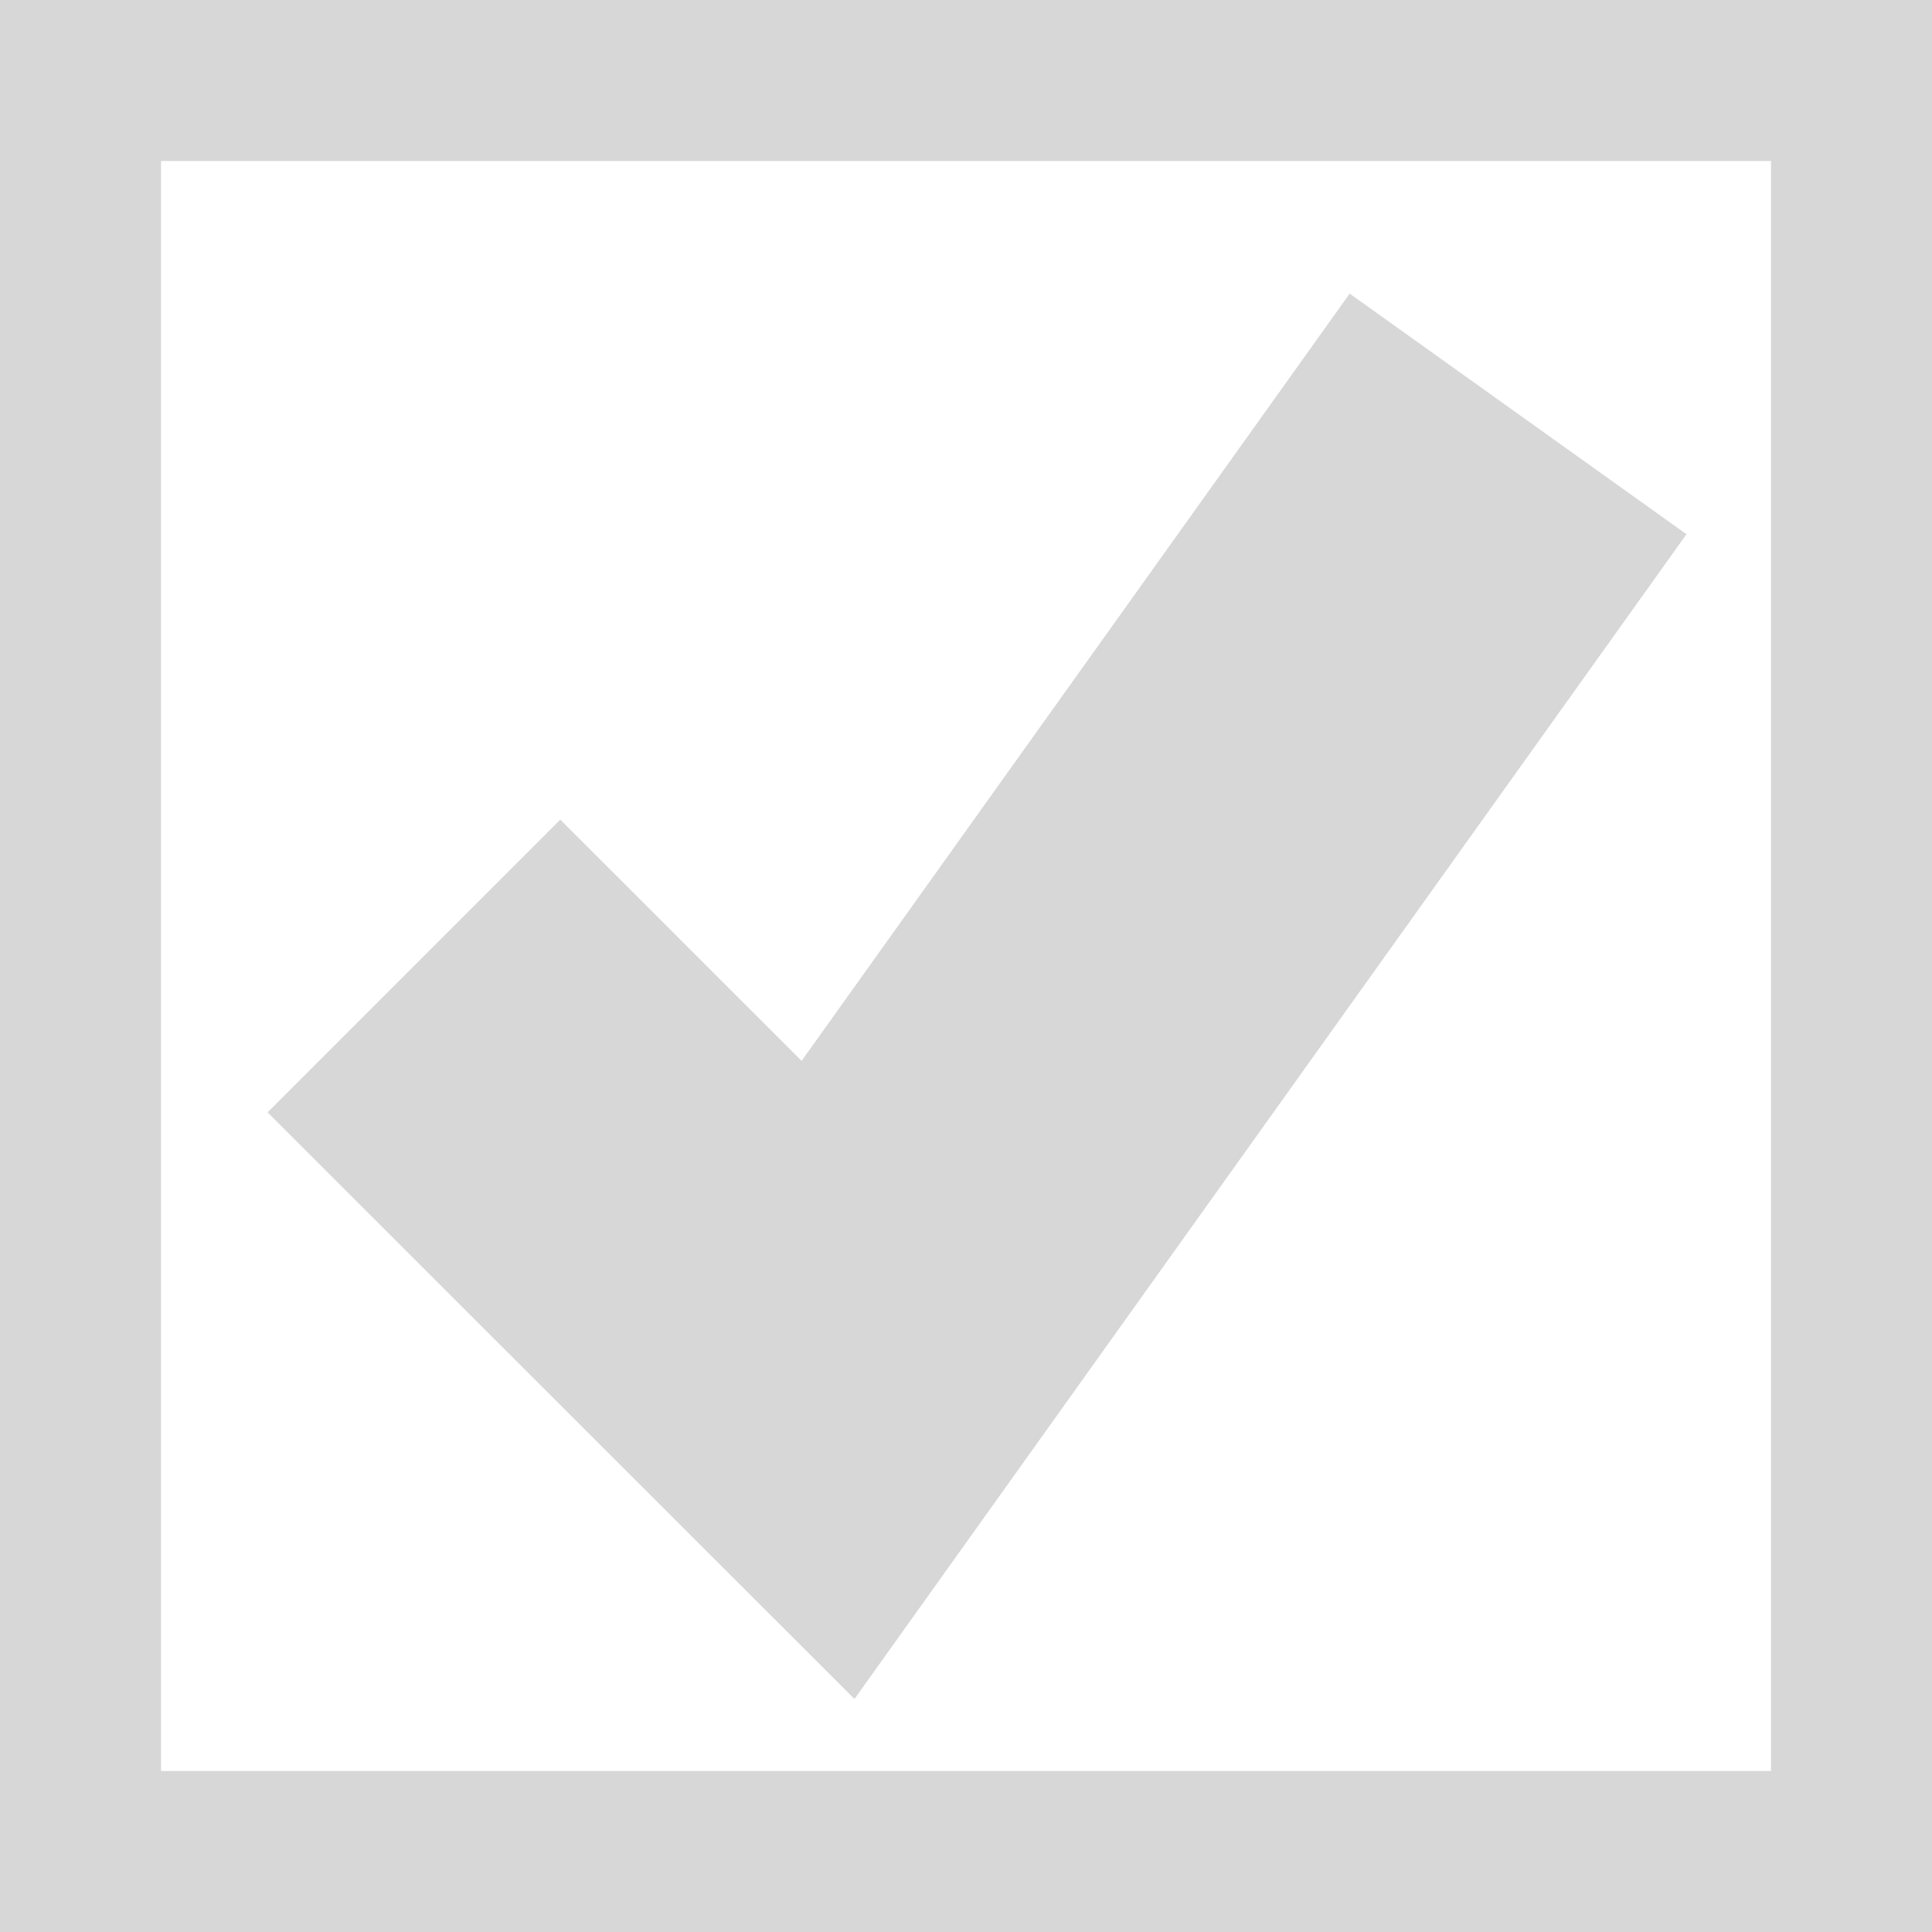
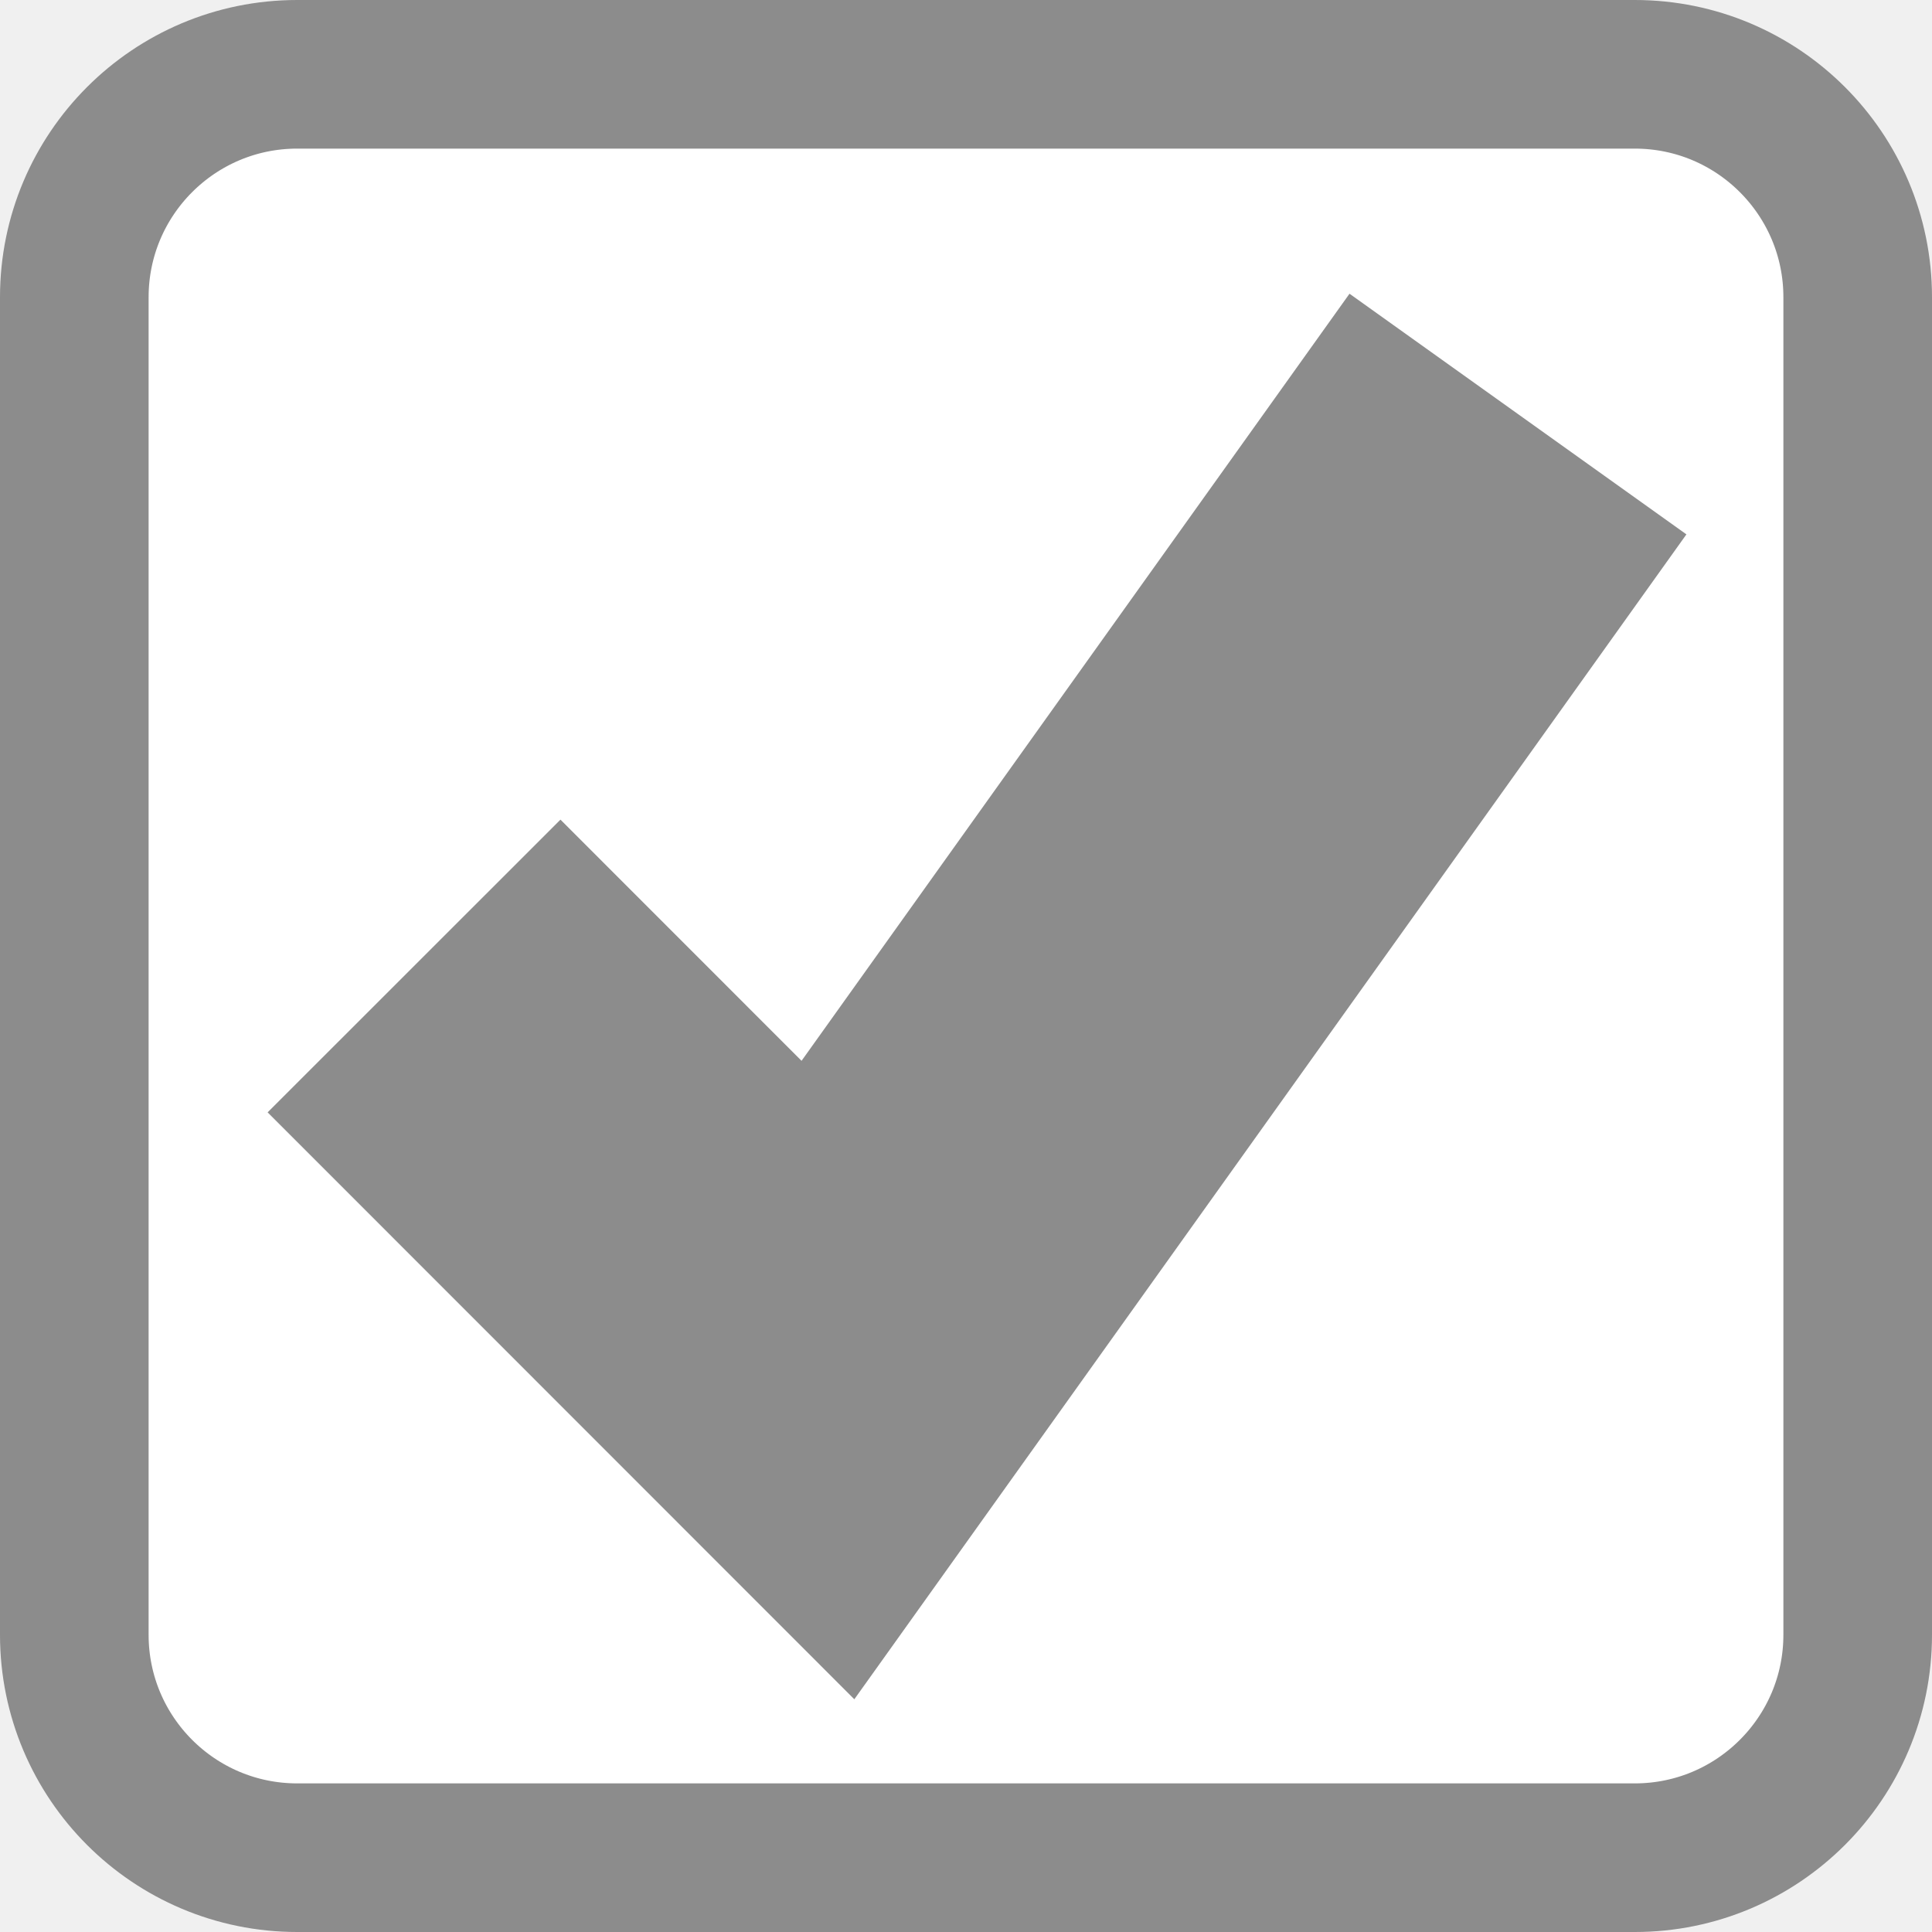
- <svg xmlns="http://www.w3.org/2000/svg" version="1.1" width="12px" height="12px" viewBox="50 280.5  12 12">
-   <path d="M 50.5 281  L 61.5 281  L 61.5 292  L 50.5 292  L 50.5 281  Z " fill-rule="nonzero" fill="#ffffff" stroke="none" />
-   <path d="M 50.5 281  L 61.5 281  L 61.5 292  L 50.5 292  L 50.5 281  Z " stroke-width="1" stroke="#d7d7d7" fill="none" />
-   <path d="M 52.571 286.5  L 55.143 289.071  L 59.429 283.071  " stroke-width="2.571" stroke="#d7d7d7" fill="none" />
+ <svg xmlns="http://www.w3.org/2000/svg" version="1.1" width="13px" height="13px" viewBox="183 16  13 13">
+   <path d="M 183.5 18  A 1.5 1.5 0 0 1 185 16.5 L 194 16.5  A 1.5 1.5 0 0 1 195.5 18 L 195.5 27  A 1.5 1.5 0 0 1 194 28.5 L 185 28.5  A 1.5 1.5 0 0 1 183.5 27 L 183.5 18  Z " fill-rule="nonzero" fill="#ffffff" stroke="none" />
+   <path d="M 183.5 18  A 1.5 1.5 0 0 1 185 16.5 L 194 16.5  A 1.5 1.5 0 0 1 195.5 18 L 195.5 27  A 1.5 1.5 0 0 1 194 28.5 L 185 28.5  A 1.5 1.5 0 0 1 183.5 27 L 183.5 18  Z " stroke-width="1" stroke="#8c8c8c" fill="none" />
+   <path d="M 185.786 22.5  L 188.571 25.286  L 193.214 18.786  " stroke-width="2.786" stroke="#8c8c8c" fill="none" />
</svg>
